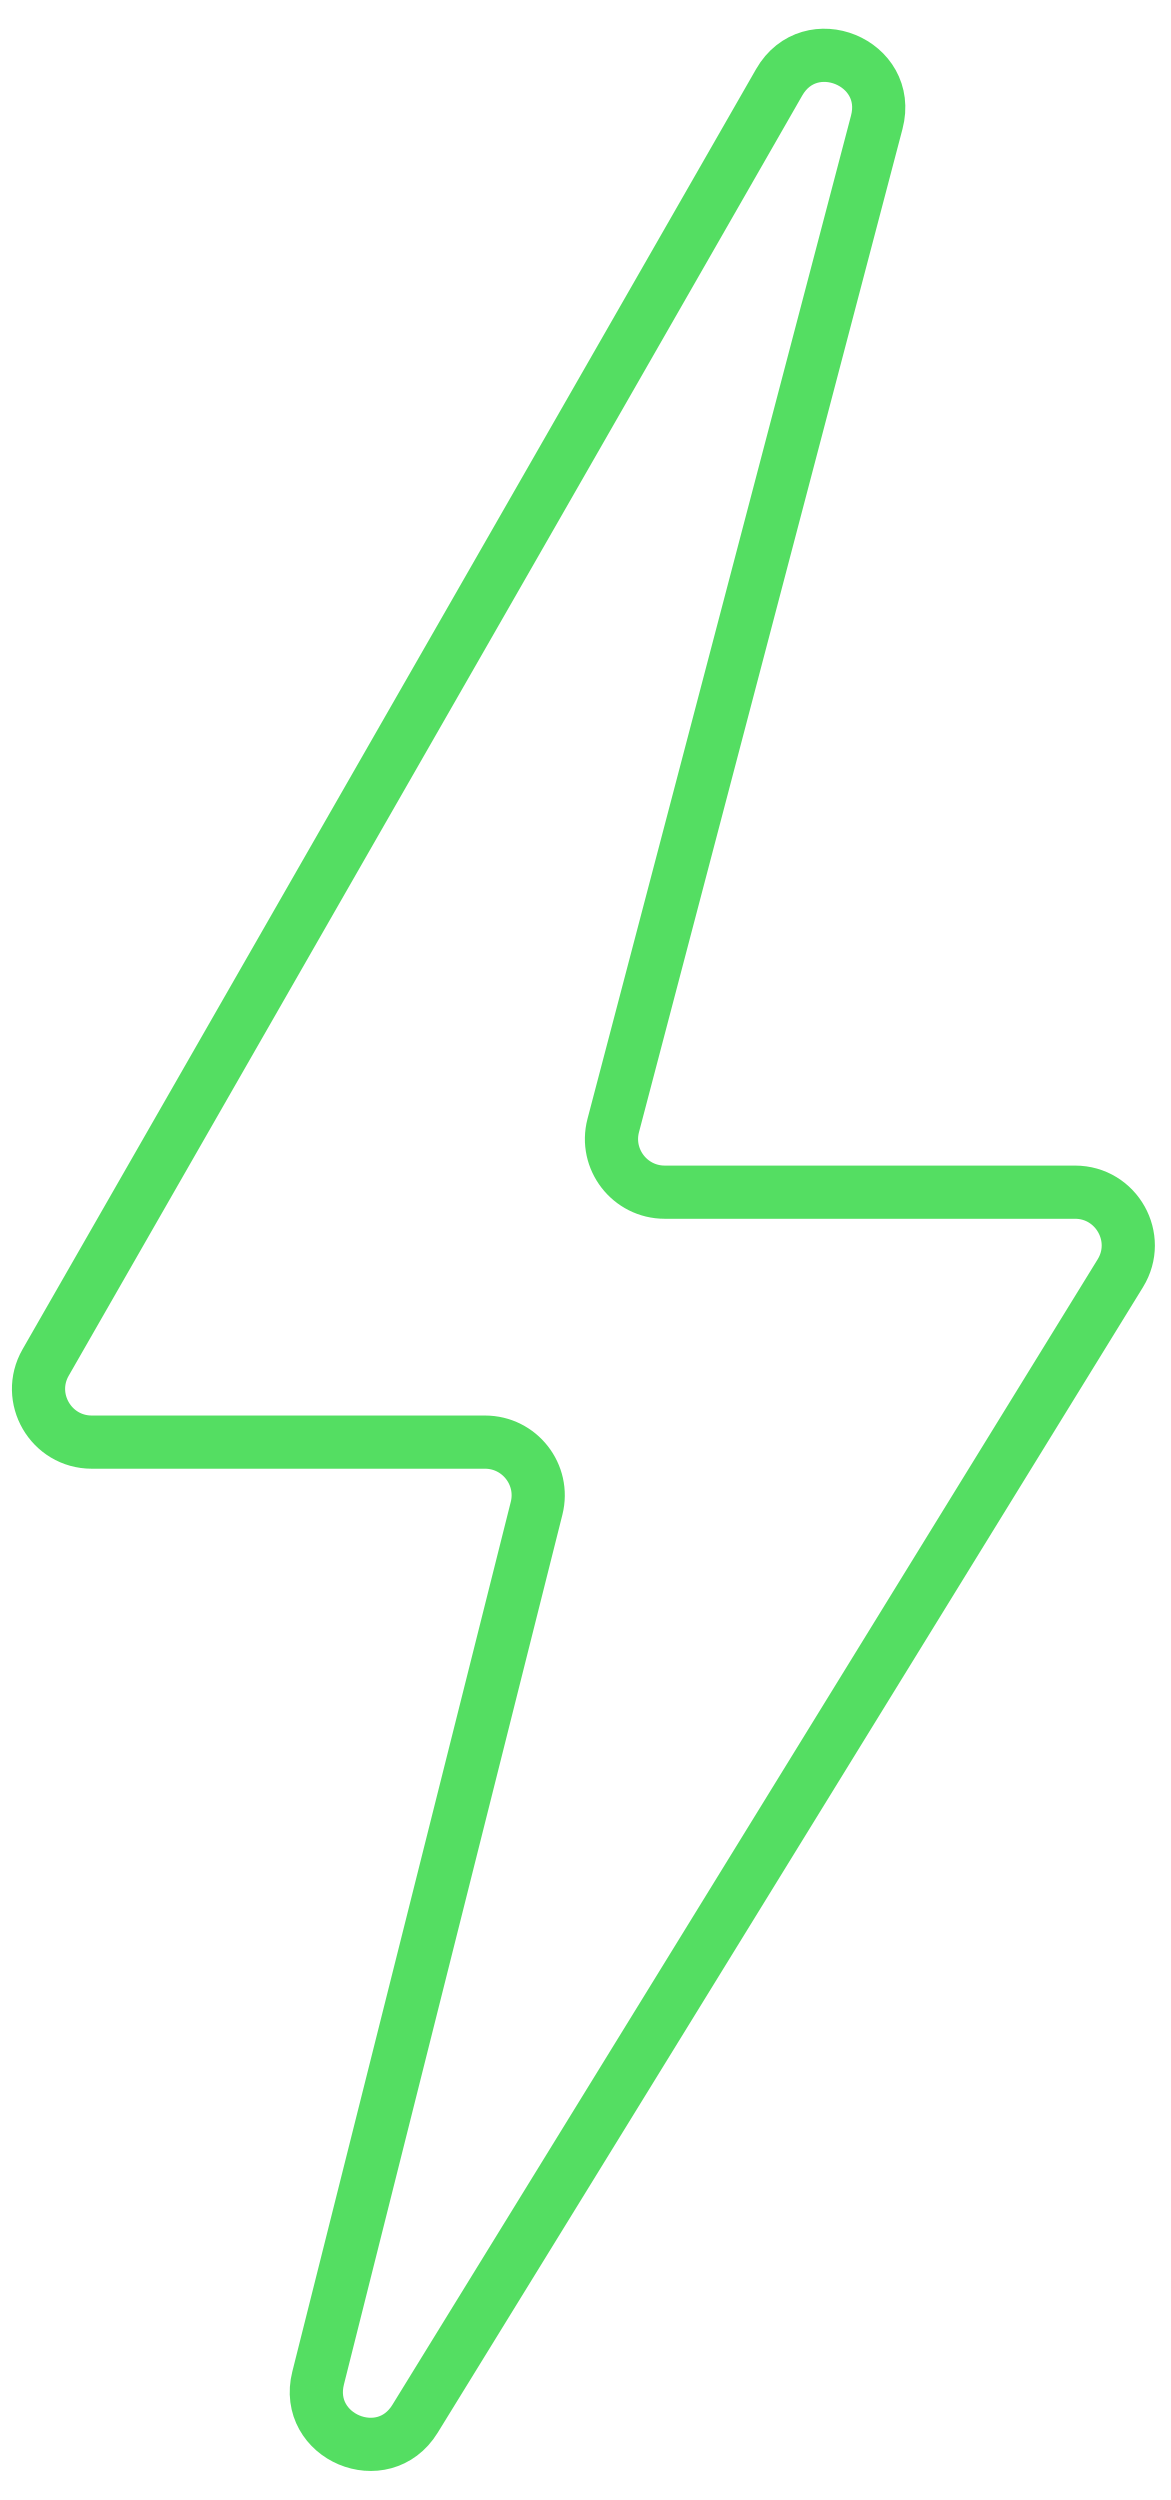
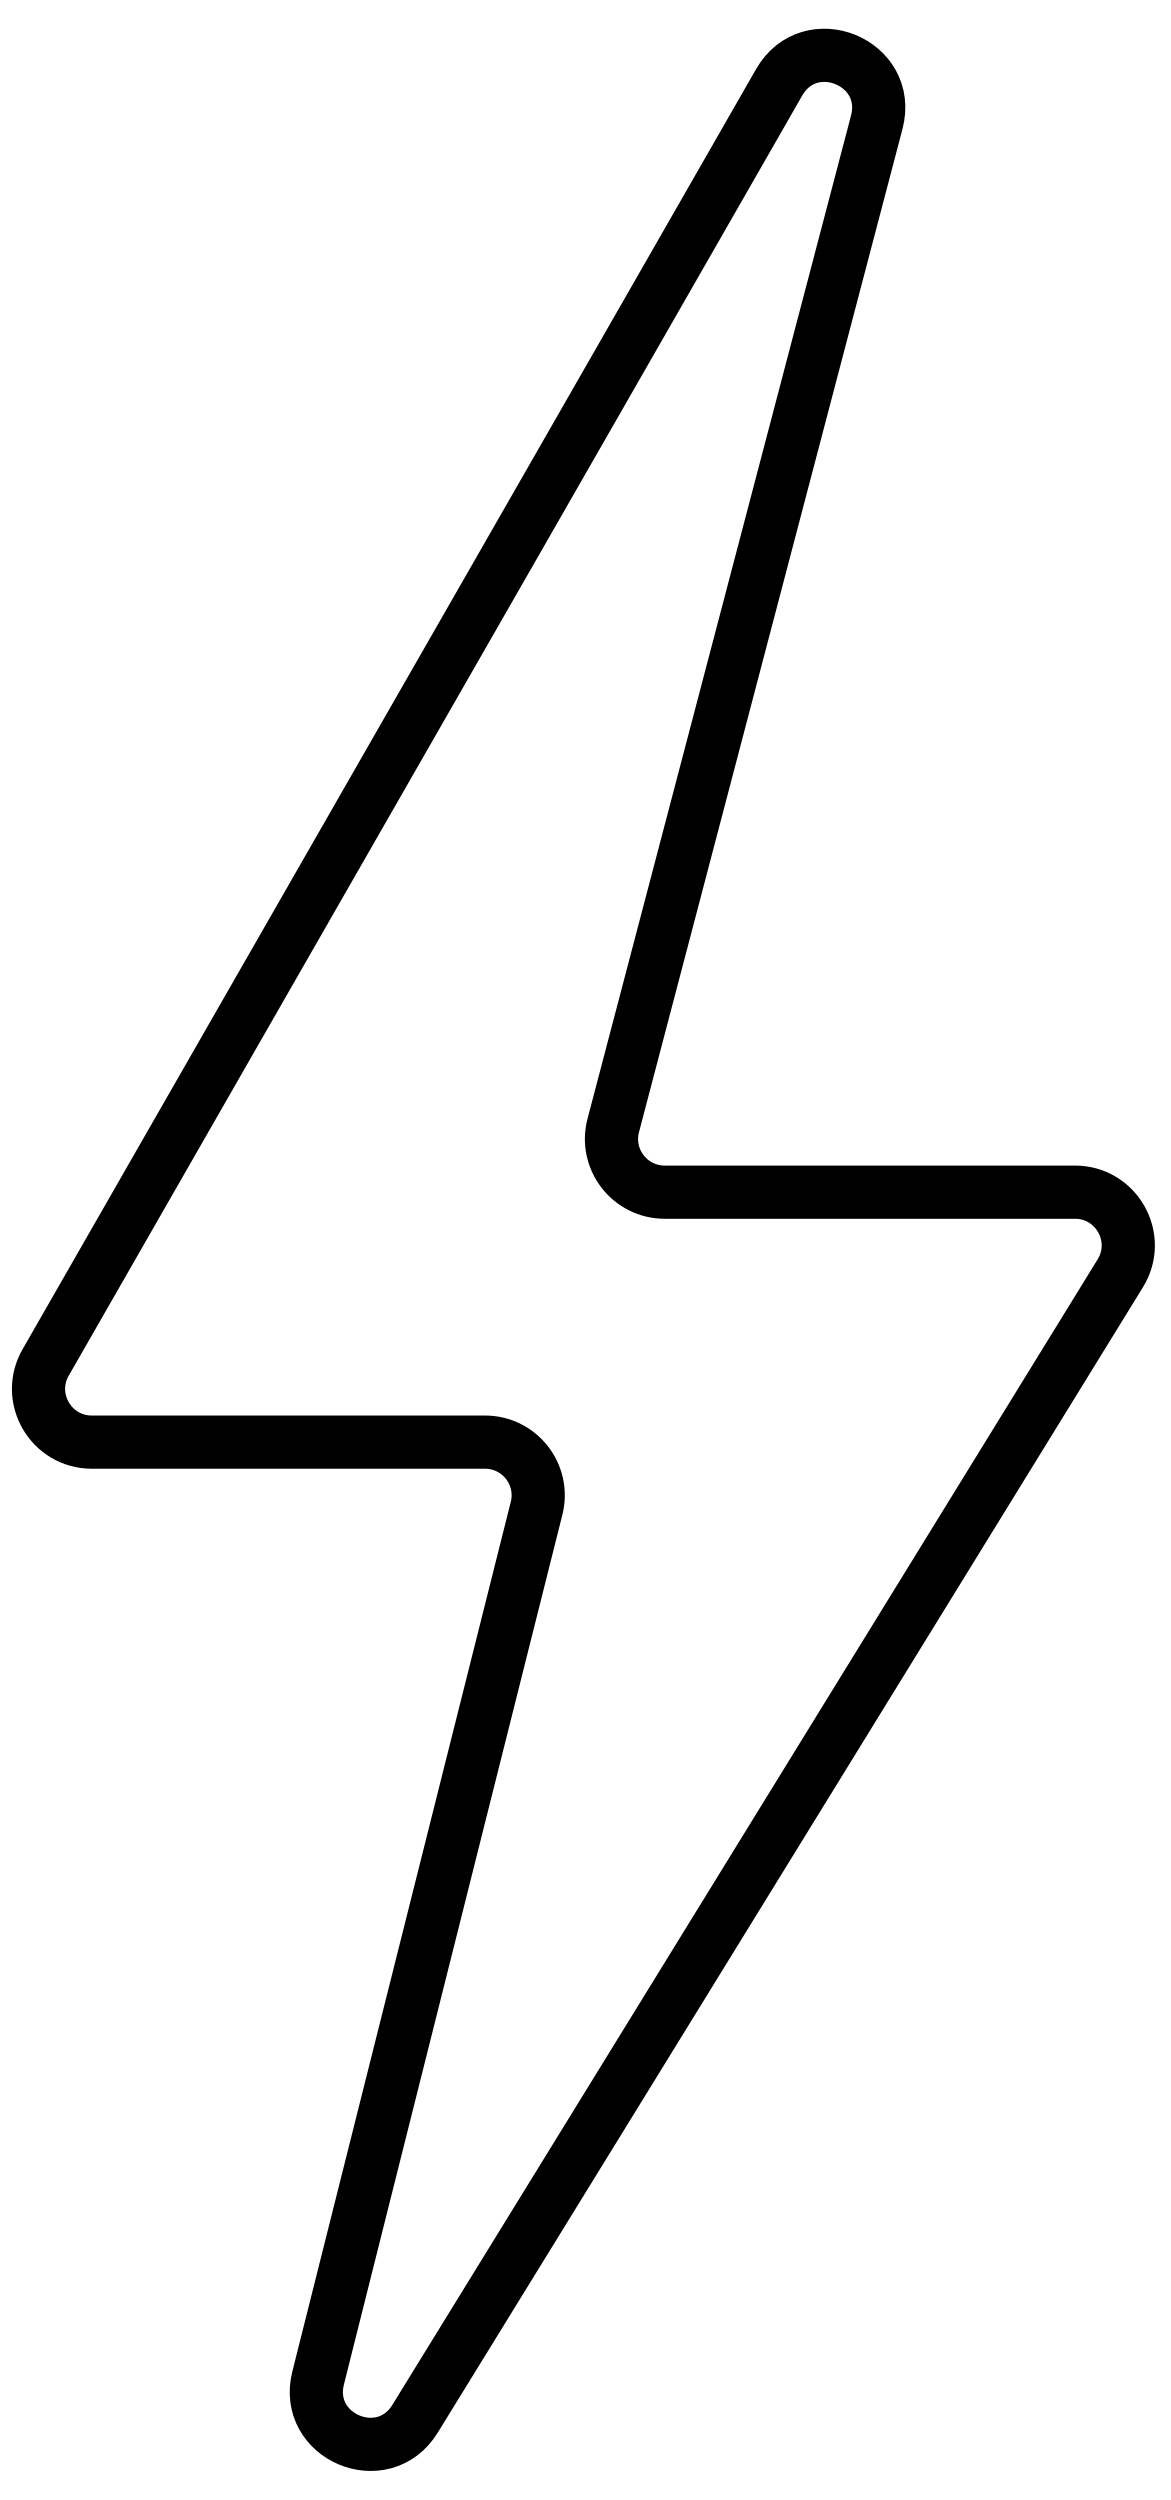
<svg xmlns="http://www.w3.org/2000/svg" width="22" height="47" viewBox="0 0 22 47" fill="none">
-   <path d="M0.858 25.615L14.648 1.548C15.229 0.534 16.78 1.169 16.483 2.299L11.529 21.159C11.363 21.793 11.841 22.413 12.497 22.413H20.21C20.992 22.413 21.472 23.271 21.062 23.937L7.802 45.474C7.203 46.447 5.702 45.815 5.981 44.706L10.088 28.355C10.246 27.724 9.769 27.112 9.118 27.112H1.726C0.957 27.112 0.476 26.281 0.858 25.615Z" stroke="#54DE62" />
+   <path d="M0.858 25.615L14.648 1.548C15.229 0.534 16.78 1.169 16.483 2.299L11.529 21.159C11.363 21.793 11.841 22.413 12.497 22.413H20.21C20.992 22.413 21.472 23.271 21.062 23.937L7.802 45.474C7.203 46.447 5.702 45.815 5.981 44.706L10.088 28.355C10.246 27.724 9.769 27.112 9.118 27.112H1.726C0.957 27.112 0.476 26.281 0.858 25.615Z" stroke="#000" />
</svg>
